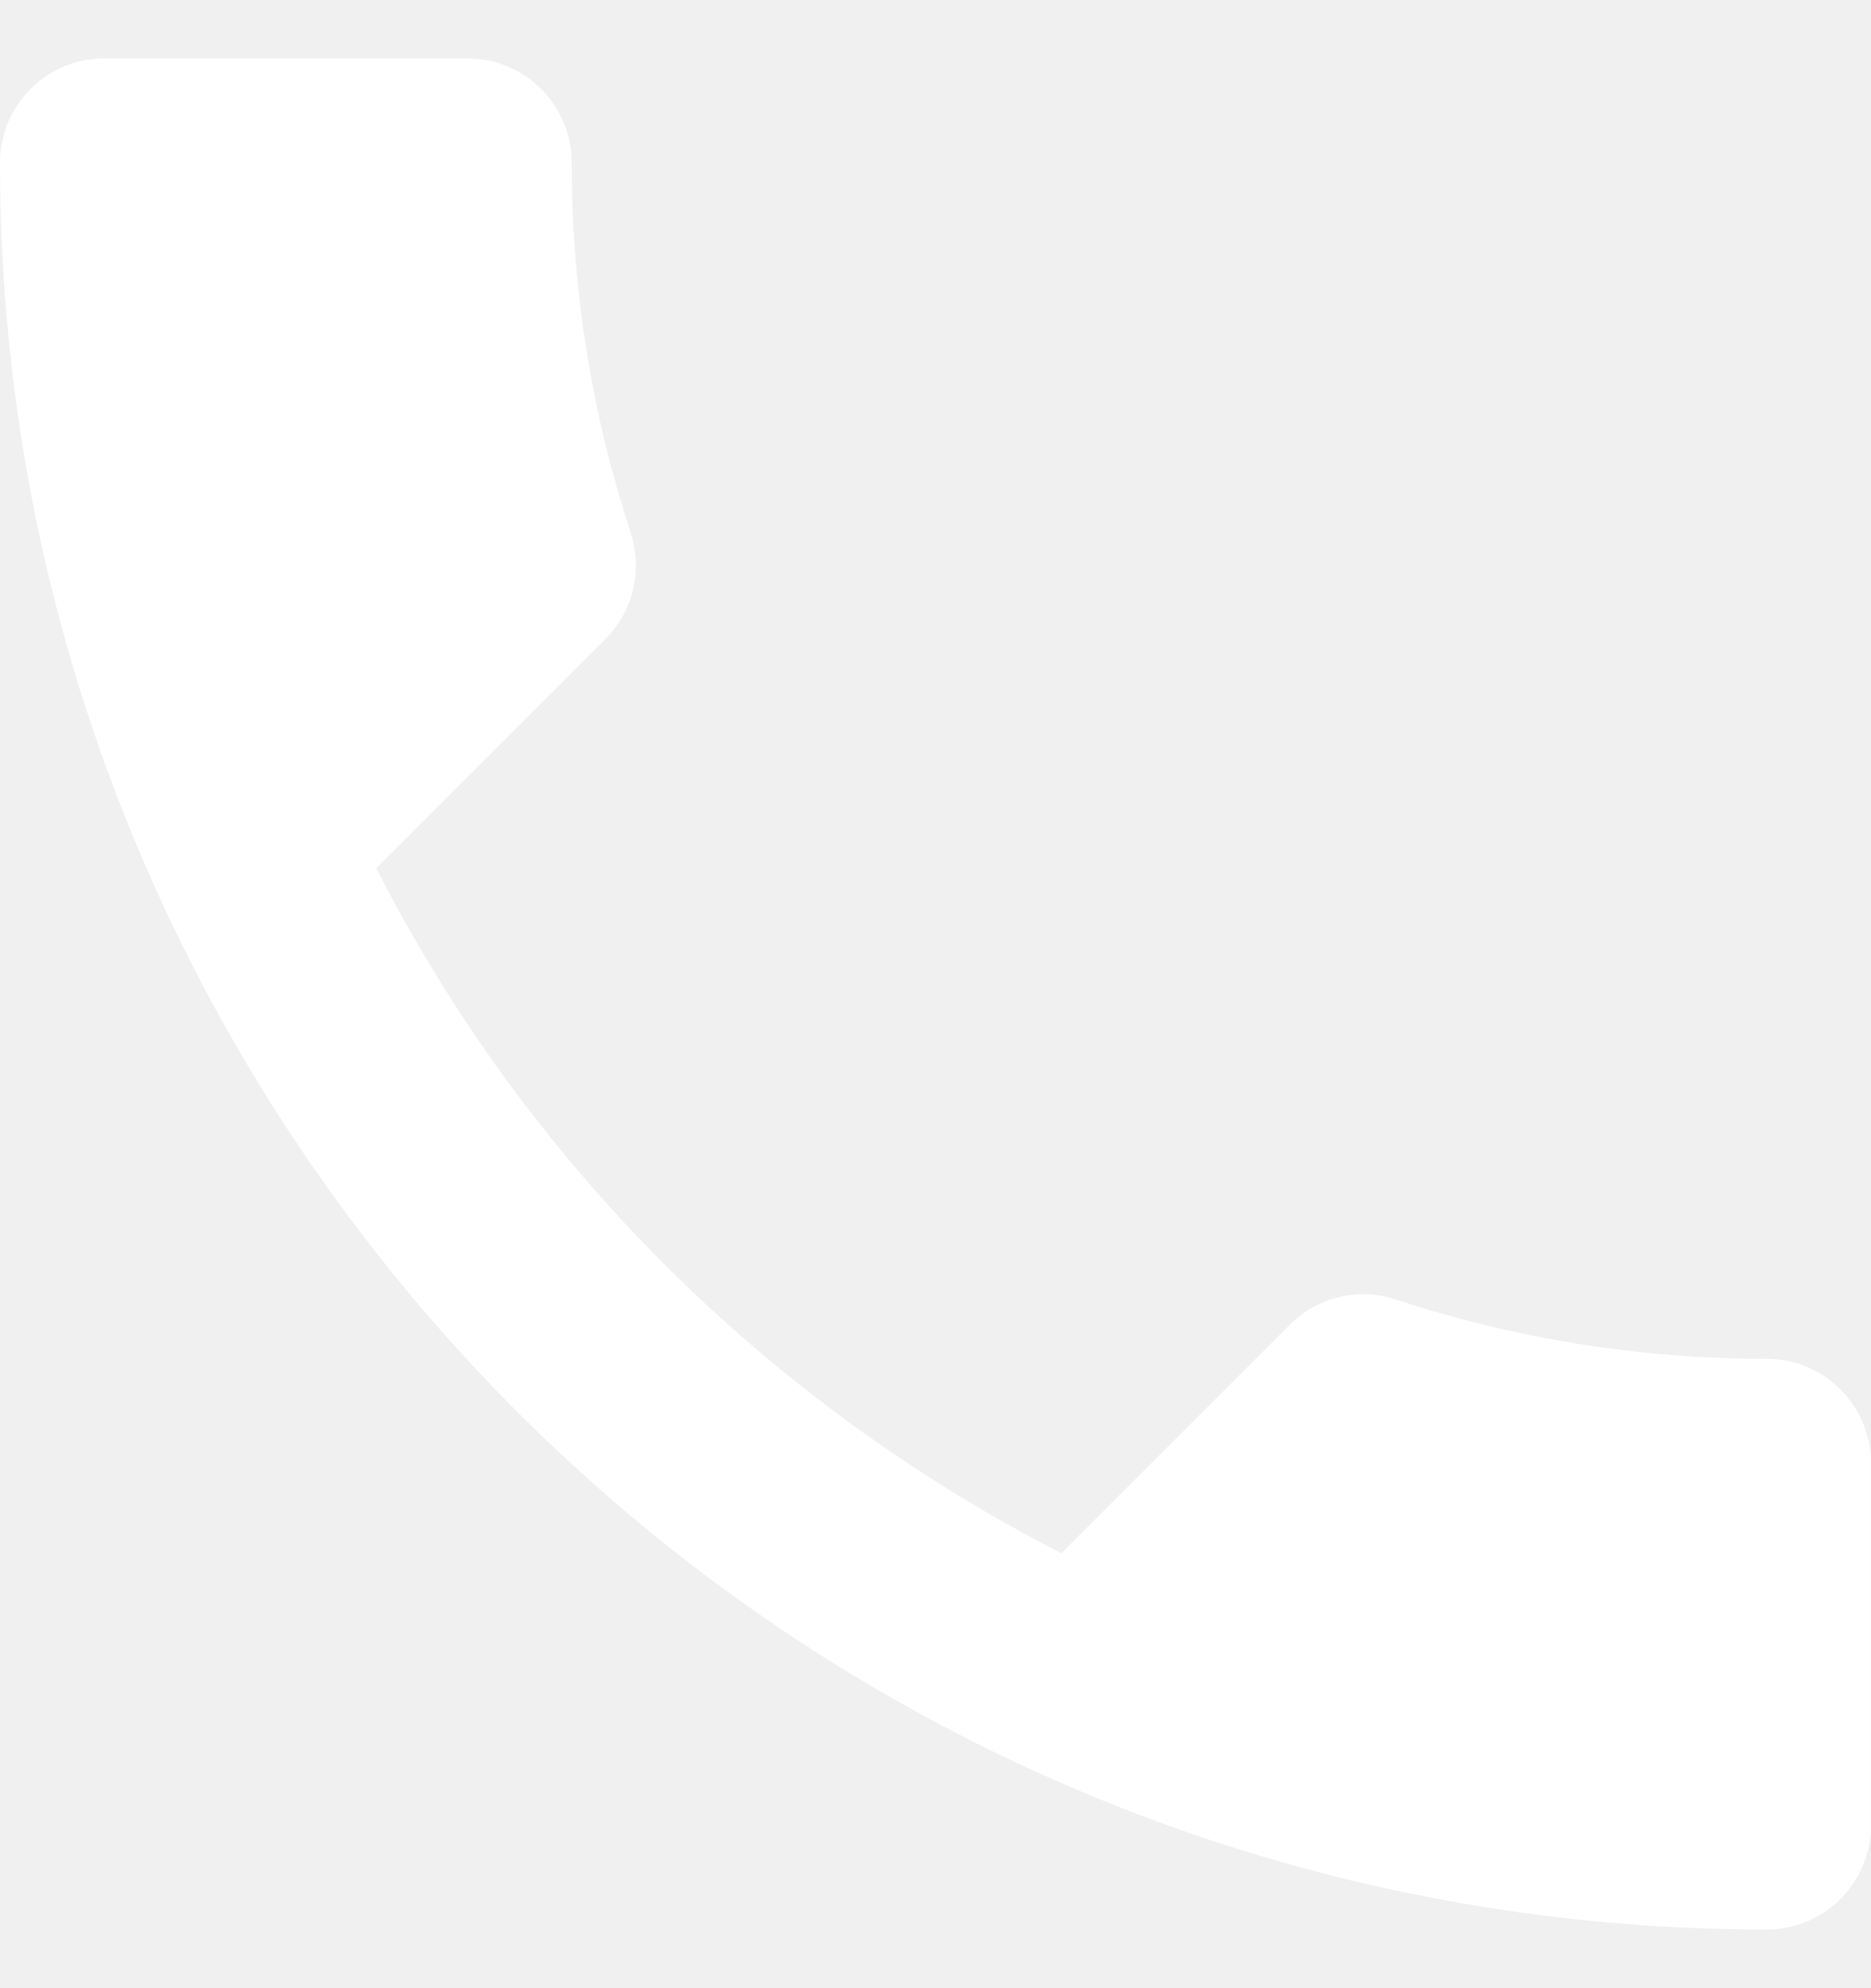
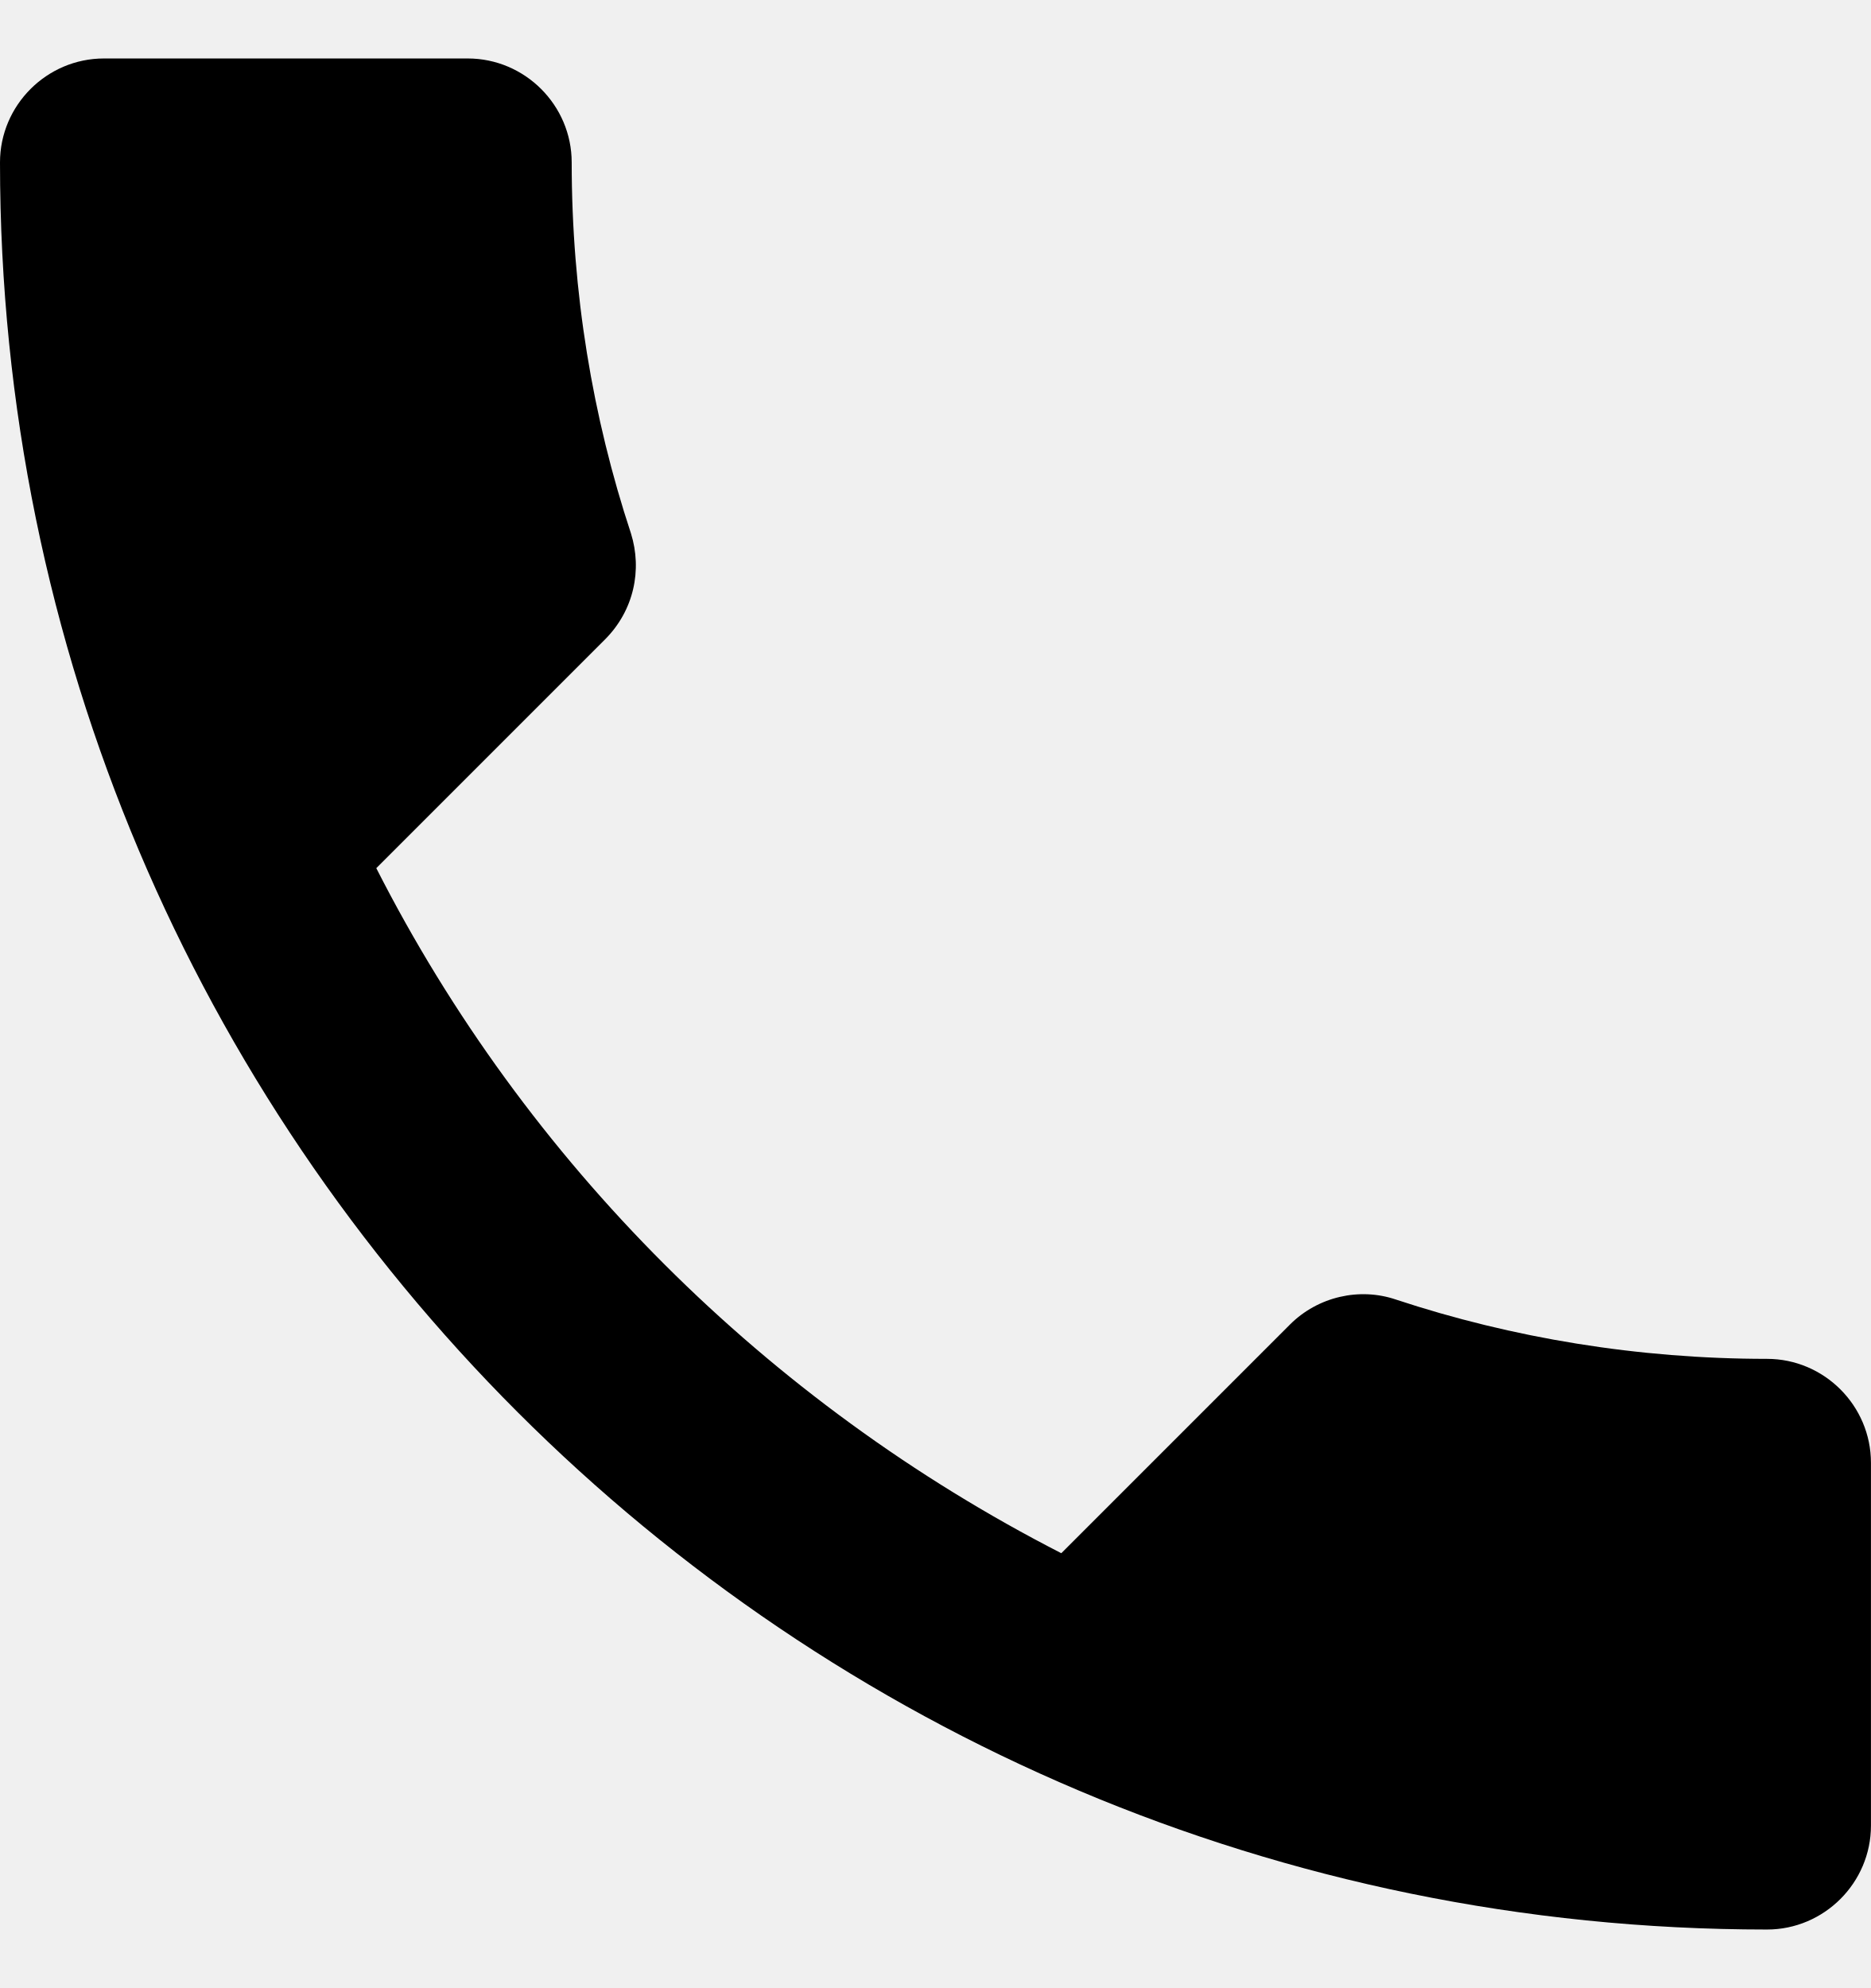
- <svg xmlns="http://www.w3.org/2000/svg" width="16" height="17" viewBox="0 0 16 17" fill="none">
-   <path d="M3.218 7.424C4.498 9.94 6.56 11.993 9.076 13.282L11.031 11.327C11.271 11.087 11.627 11.007 11.938 11.113C12.933 11.442 14.009 11.62 15.111 11.62C15.6 11.62 16 12.02 16 12.509V15.611C16 16.1 15.6 16.5 15.111 16.5C6.764 16.5 0 9.736 0 1.389C0 0.9 0.4 0.5 0.889 0.5H4C4.489 0.5 4.889 0.9 4.889 1.389C4.889 2.5 5.067 3.567 5.396 4.562C5.493 4.873 5.422 5.22 5.173 5.469L3.218 7.424Z" fill="white" />
+ <svg xmlns="http://www.w3.org/2000/svg" width="16" height="17" viewBox="0 0 16 17" fill="black">
+   <path d="M3.218 7.424C4.498 9.94 6.56 11.993 9.076 13.282L11.031 11.327C11.271 11.087 11.627 11.007 11.938 11.113C12.933 11.442 14.009 11.62 15.111 11.62C15.6 11.62 16 12.02 16 12.509V15.611C16 16.1 15.6 16.5 15.111 16.5C6.764 16.5 0 9.736 0 1.389C0 0.9 0.4 0.5 0.889 0.5H4C4.489 0.5 4.889 0.9 4.889 1.389C4.889 2.5 5.067 3.567 5.396 4.562C5.493 4.873 5.422 5.22 5.173 5.469L3.218 7.424Z" />
</svg>
